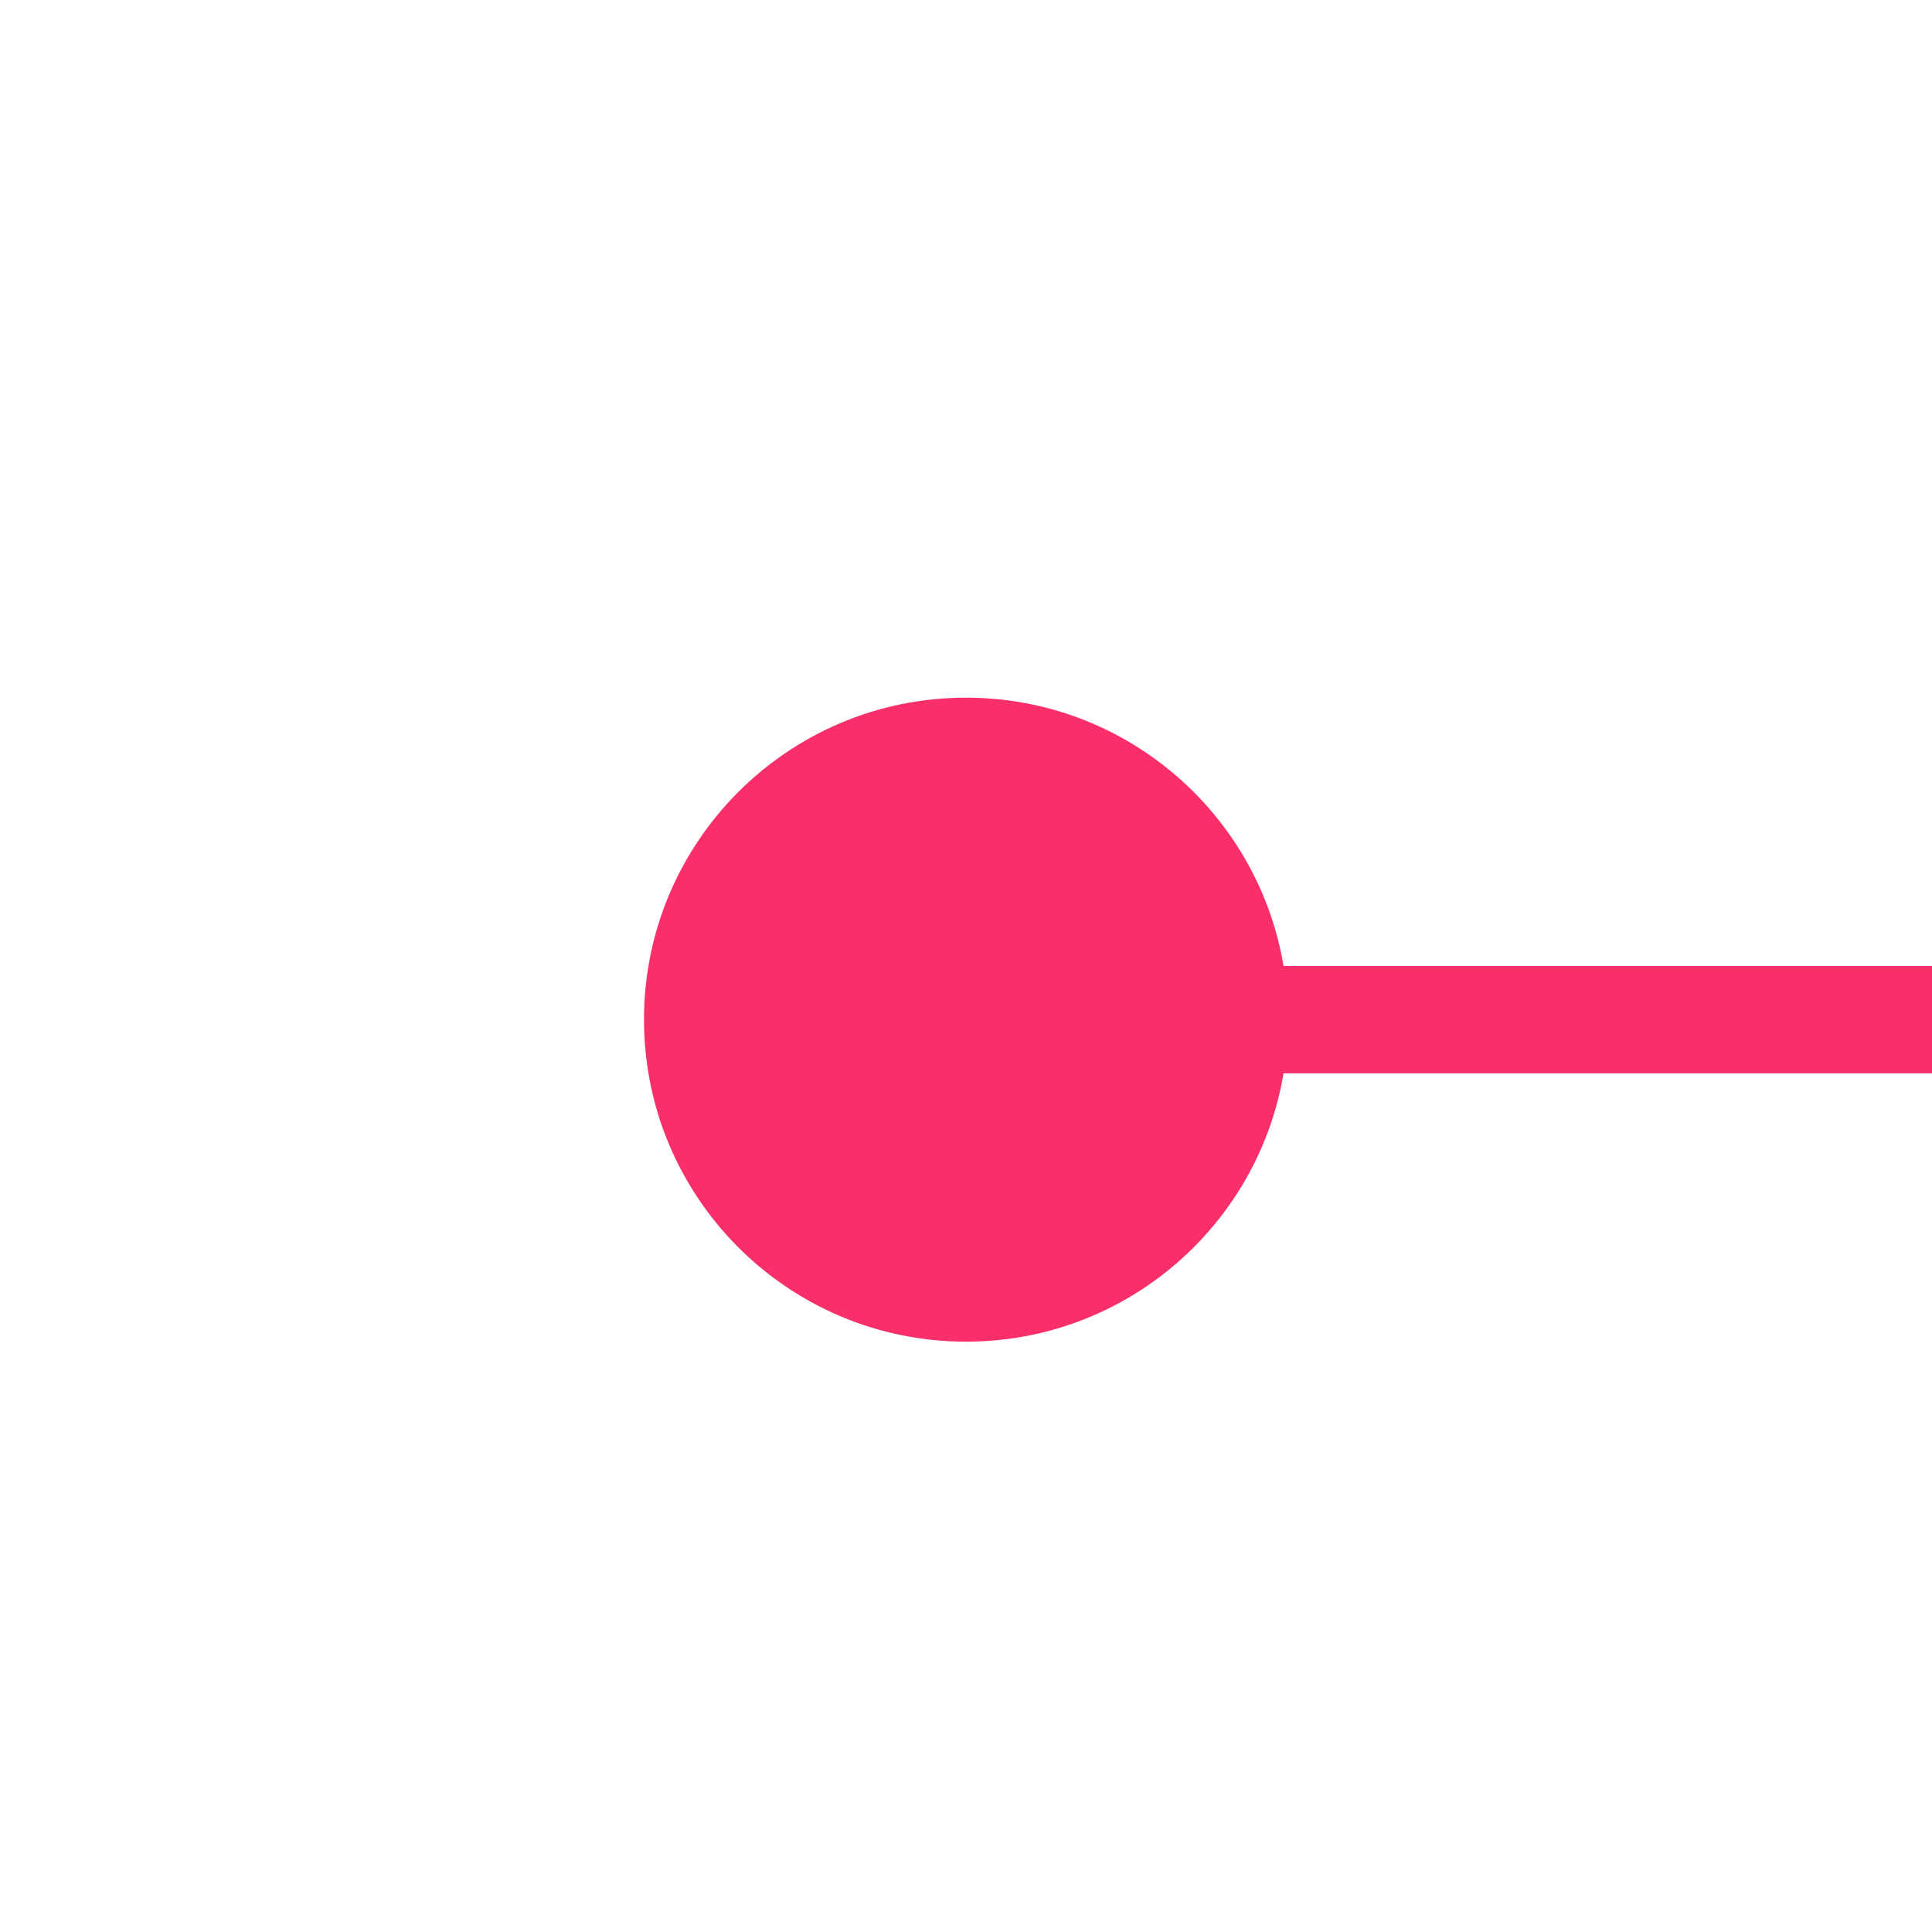
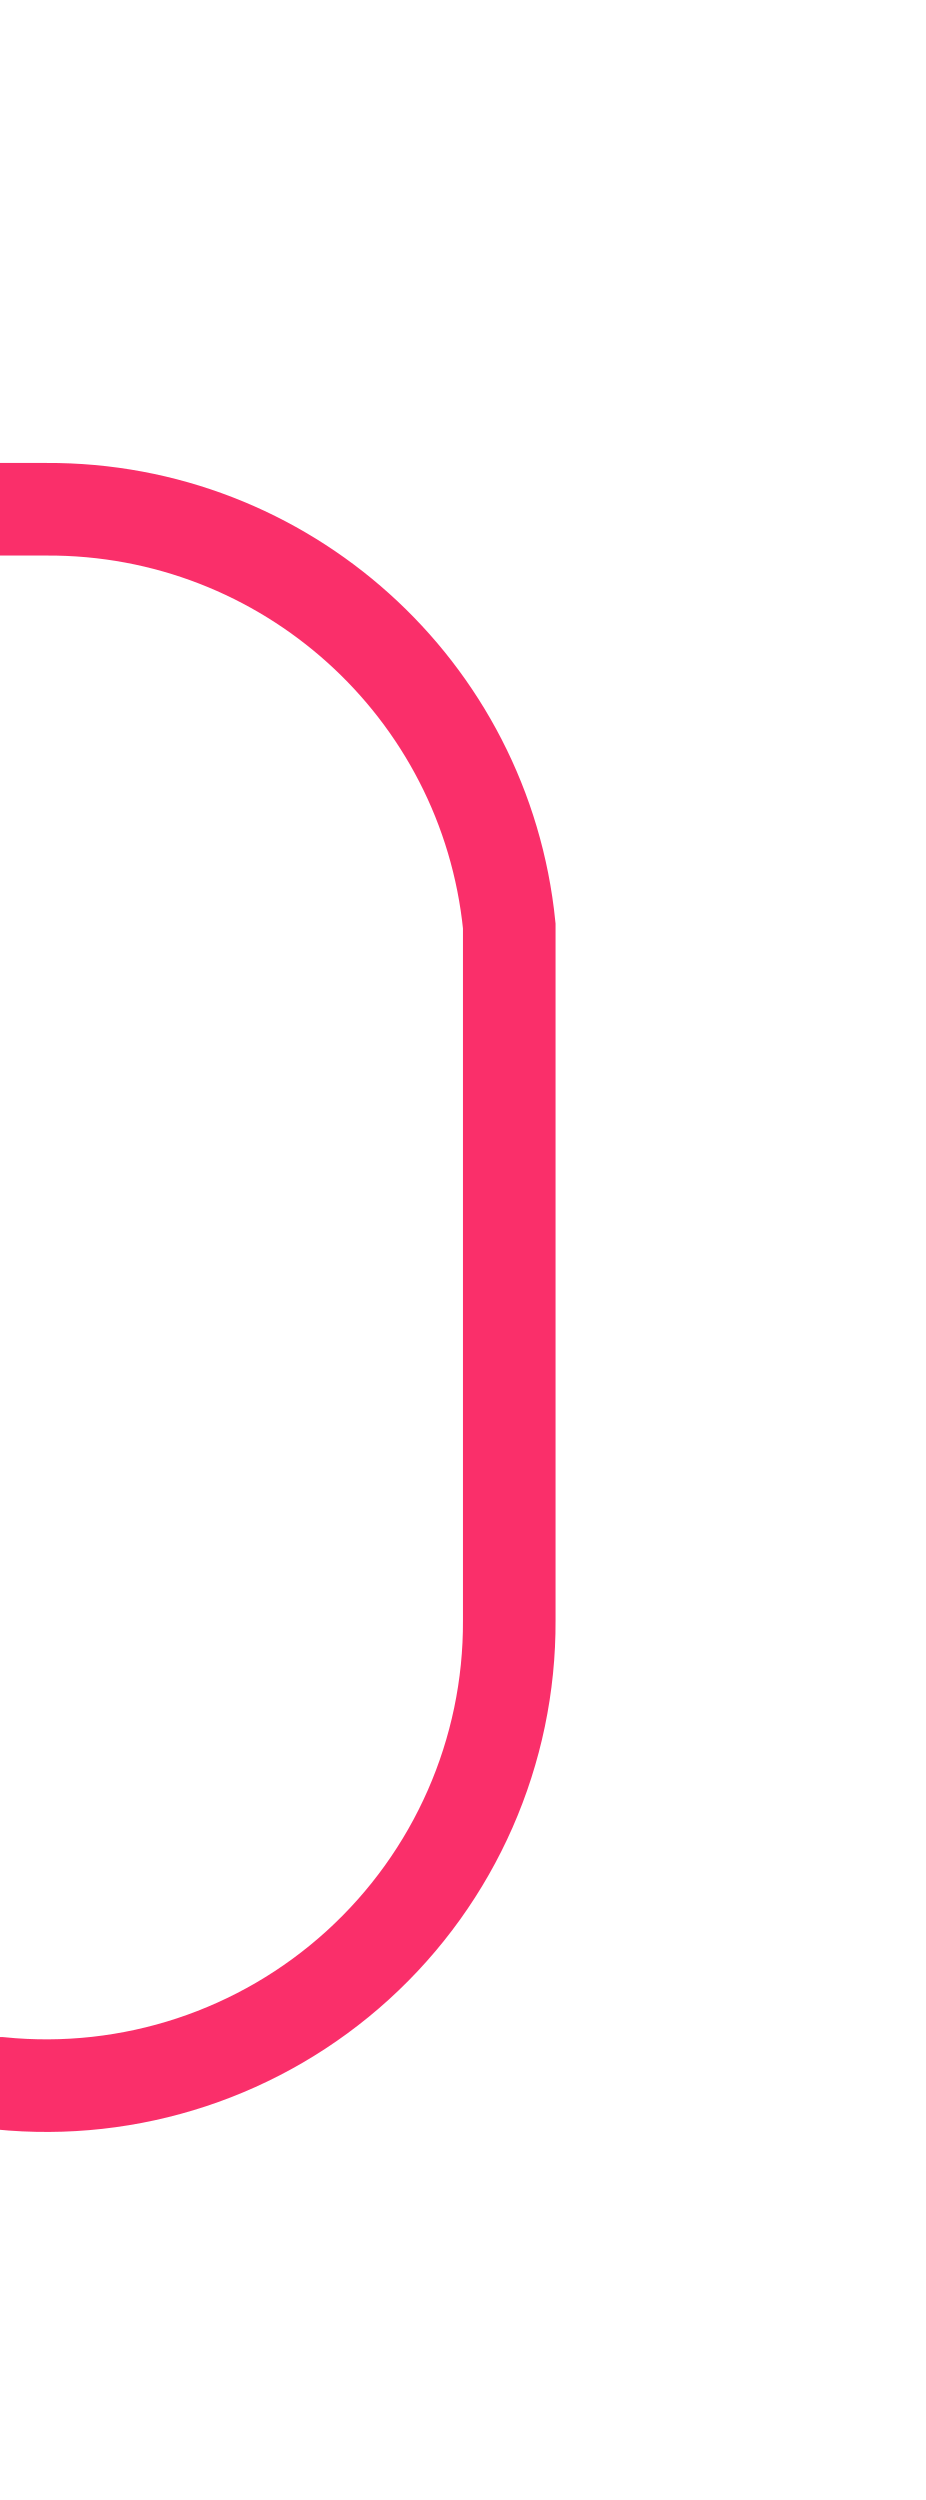
- <svg xmlns="http://www.w3.org/2000/svg" version="1.1" width="18px" height="18px" preserveAspectRatio="xMinYMid meet" viewBox="191 2120  18 16">
-   <path d="M 198 2128.5  L 229 2128.5  " stroke-width="1" stroke="#fa2f6a" fill="none" />
-   <path d="M 200 2125.5  A 3 3 0 0 0 197 2128.5 A 3 3 0 0 0 200 2131.5 A 3 3 0 0 0 203 2128.5 A 3 3 0 0 0 200 2125.5 Z M 228 2123  L 228 2134  L 229 2134  L 229 2123  L 228 2123  Z " fill-rule="nonzero" fill="#fa2f6a" stroke="none" />
+ <svg xmlns="http://www.w3.org/2000/svg" version="1.1" width="10px" height="27px" preserveAspectRatio="xMidYMin meet" viewBox="216 1818  8 27">
+   <path d="M 178.5 1824  L 178.5 1835  A 5 5 0 0 0 183.5 1840.5 L 215 1840.5  A 5 5 0 0 0 220.5 1835.5 L 220.5 1828  A 5 5 0 0 0 215.5 1823.5 L 210 1823.5  " stroke-width="1" stroke="#fa2f6a" fill="none" />
+   <path d="M 178.5 1823  A 3 3 0 0 0 175.5 1826 A 3 3 0 0 0 178.5 1829 A 3 3 0 0 0 181.5 1826 A 3 3 0 0 0 178.5 1823 Z M 211 1829  L 211 1818  L 210 1818  L 210 1829  L 211 1829  Z " fill-rule="nonzero" fill="#fa2f6a" stroke="none" />
</svg>
